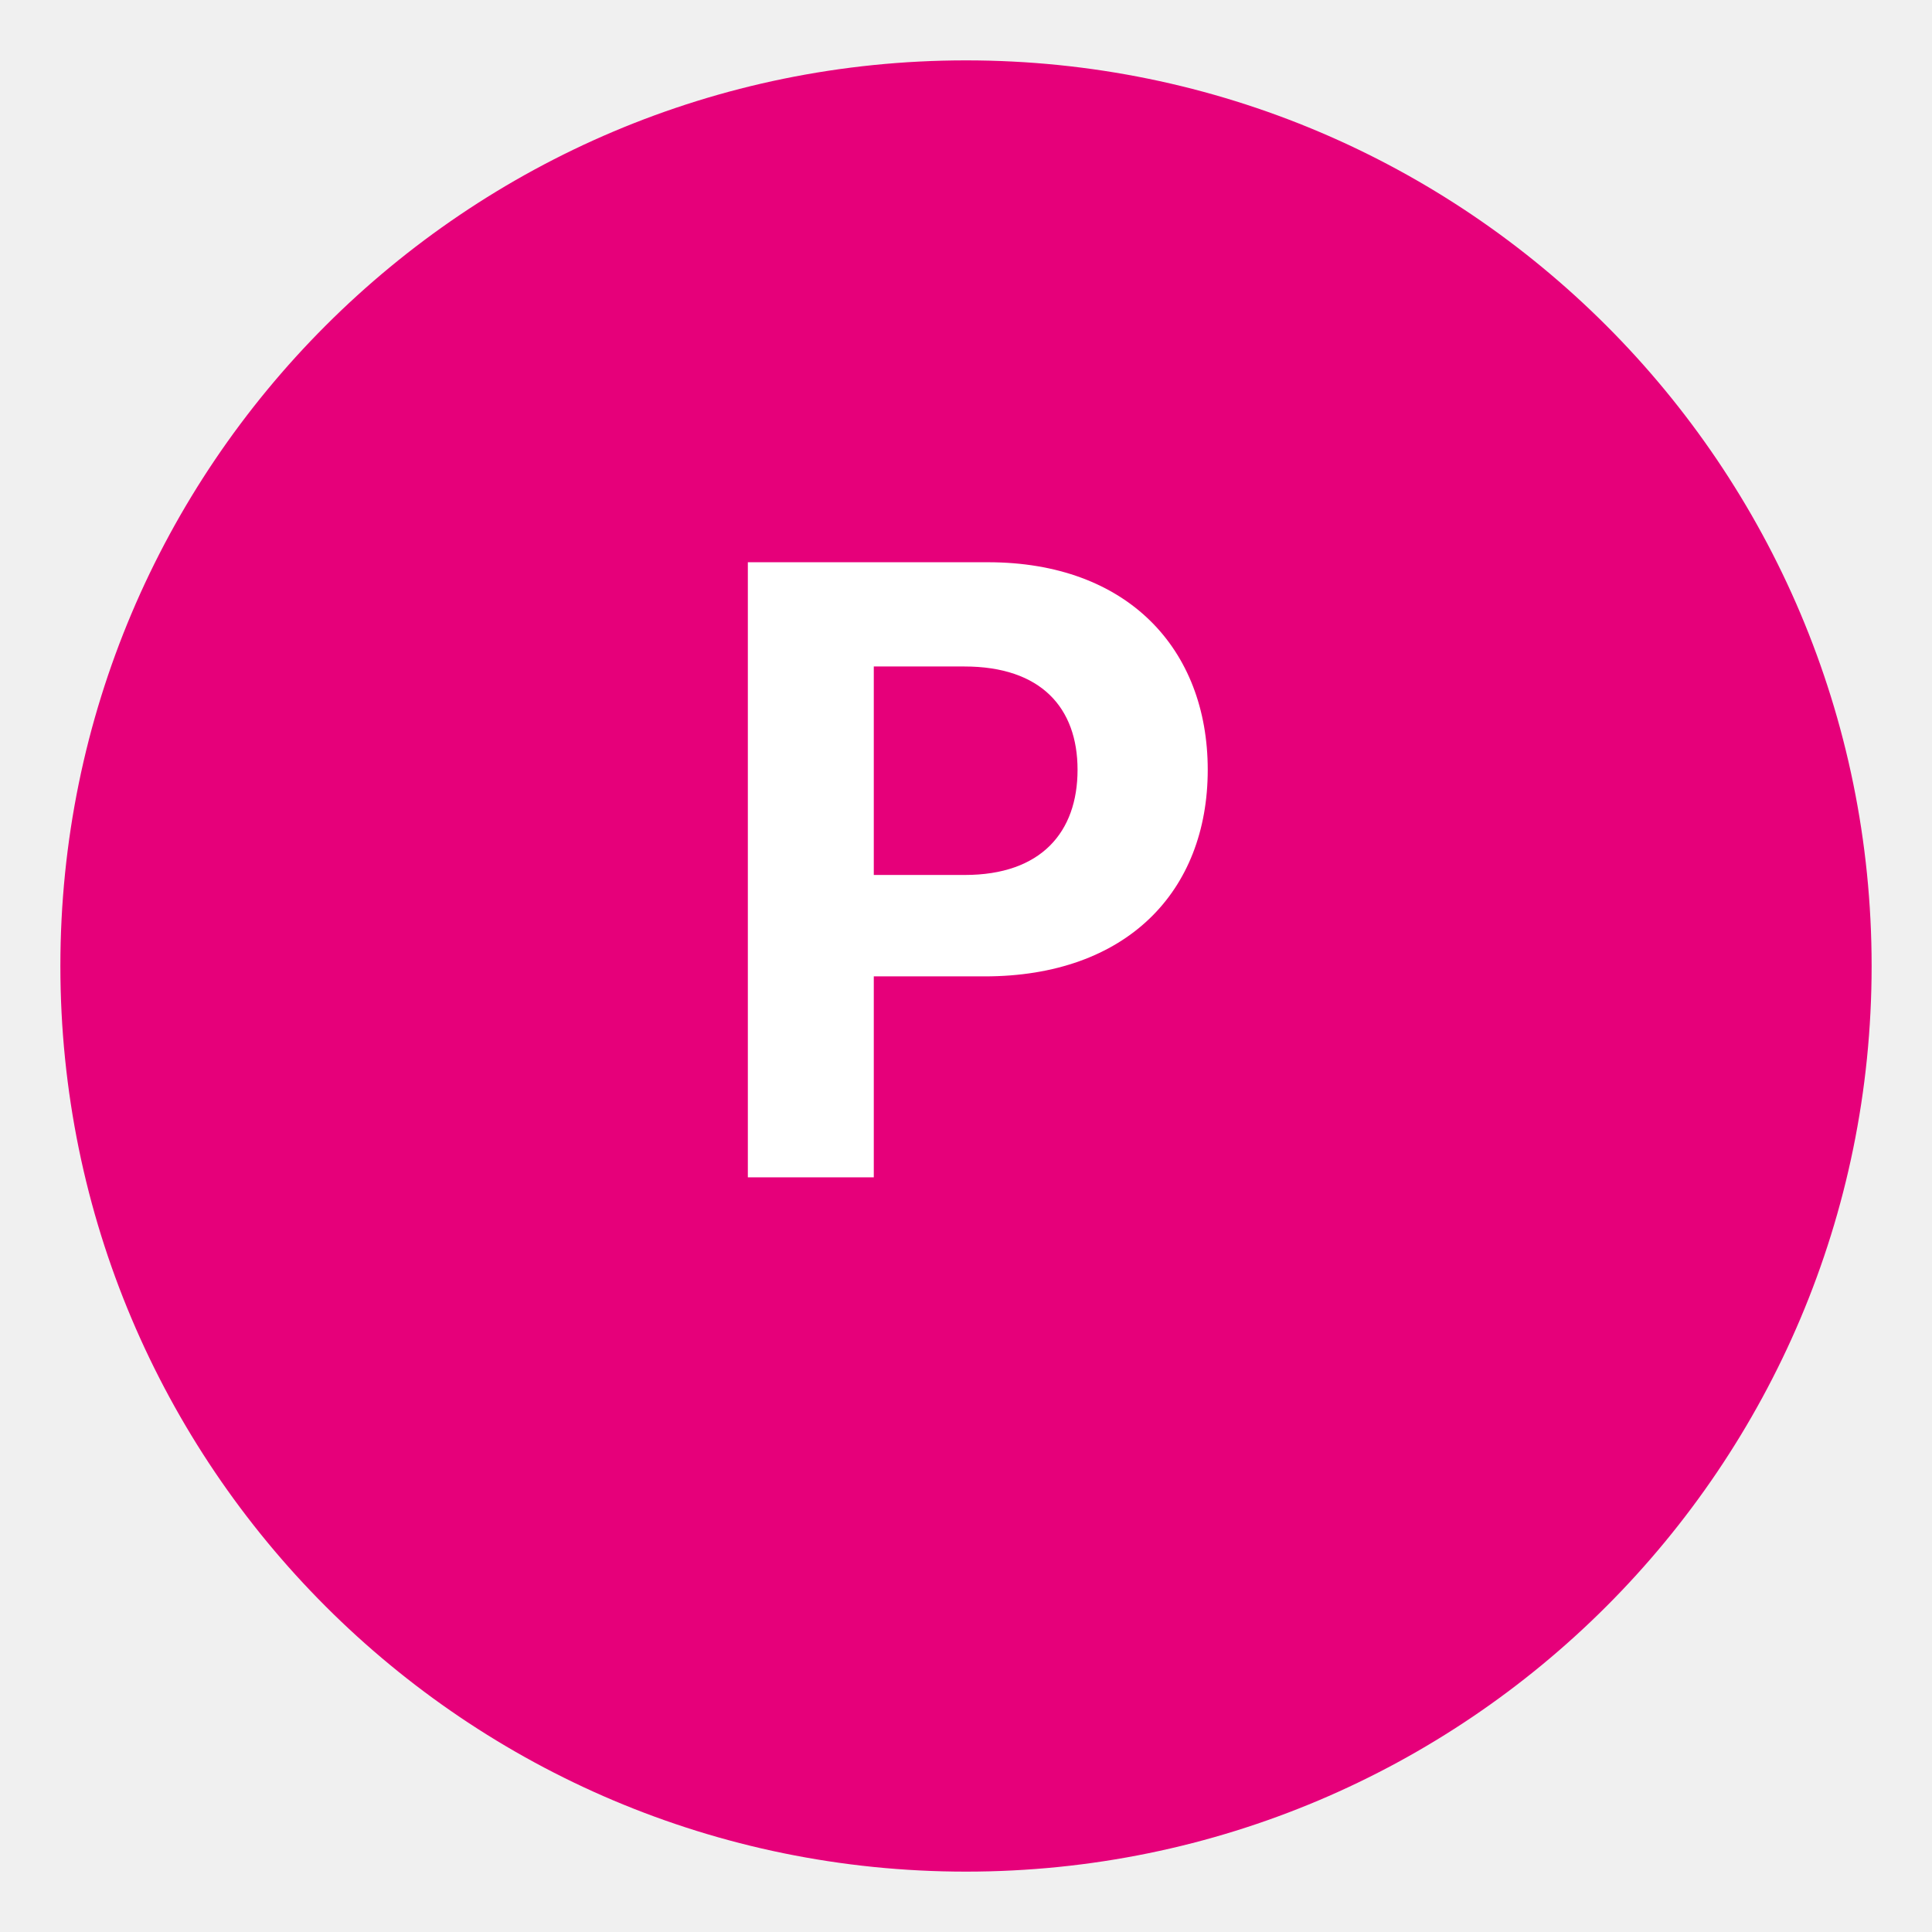
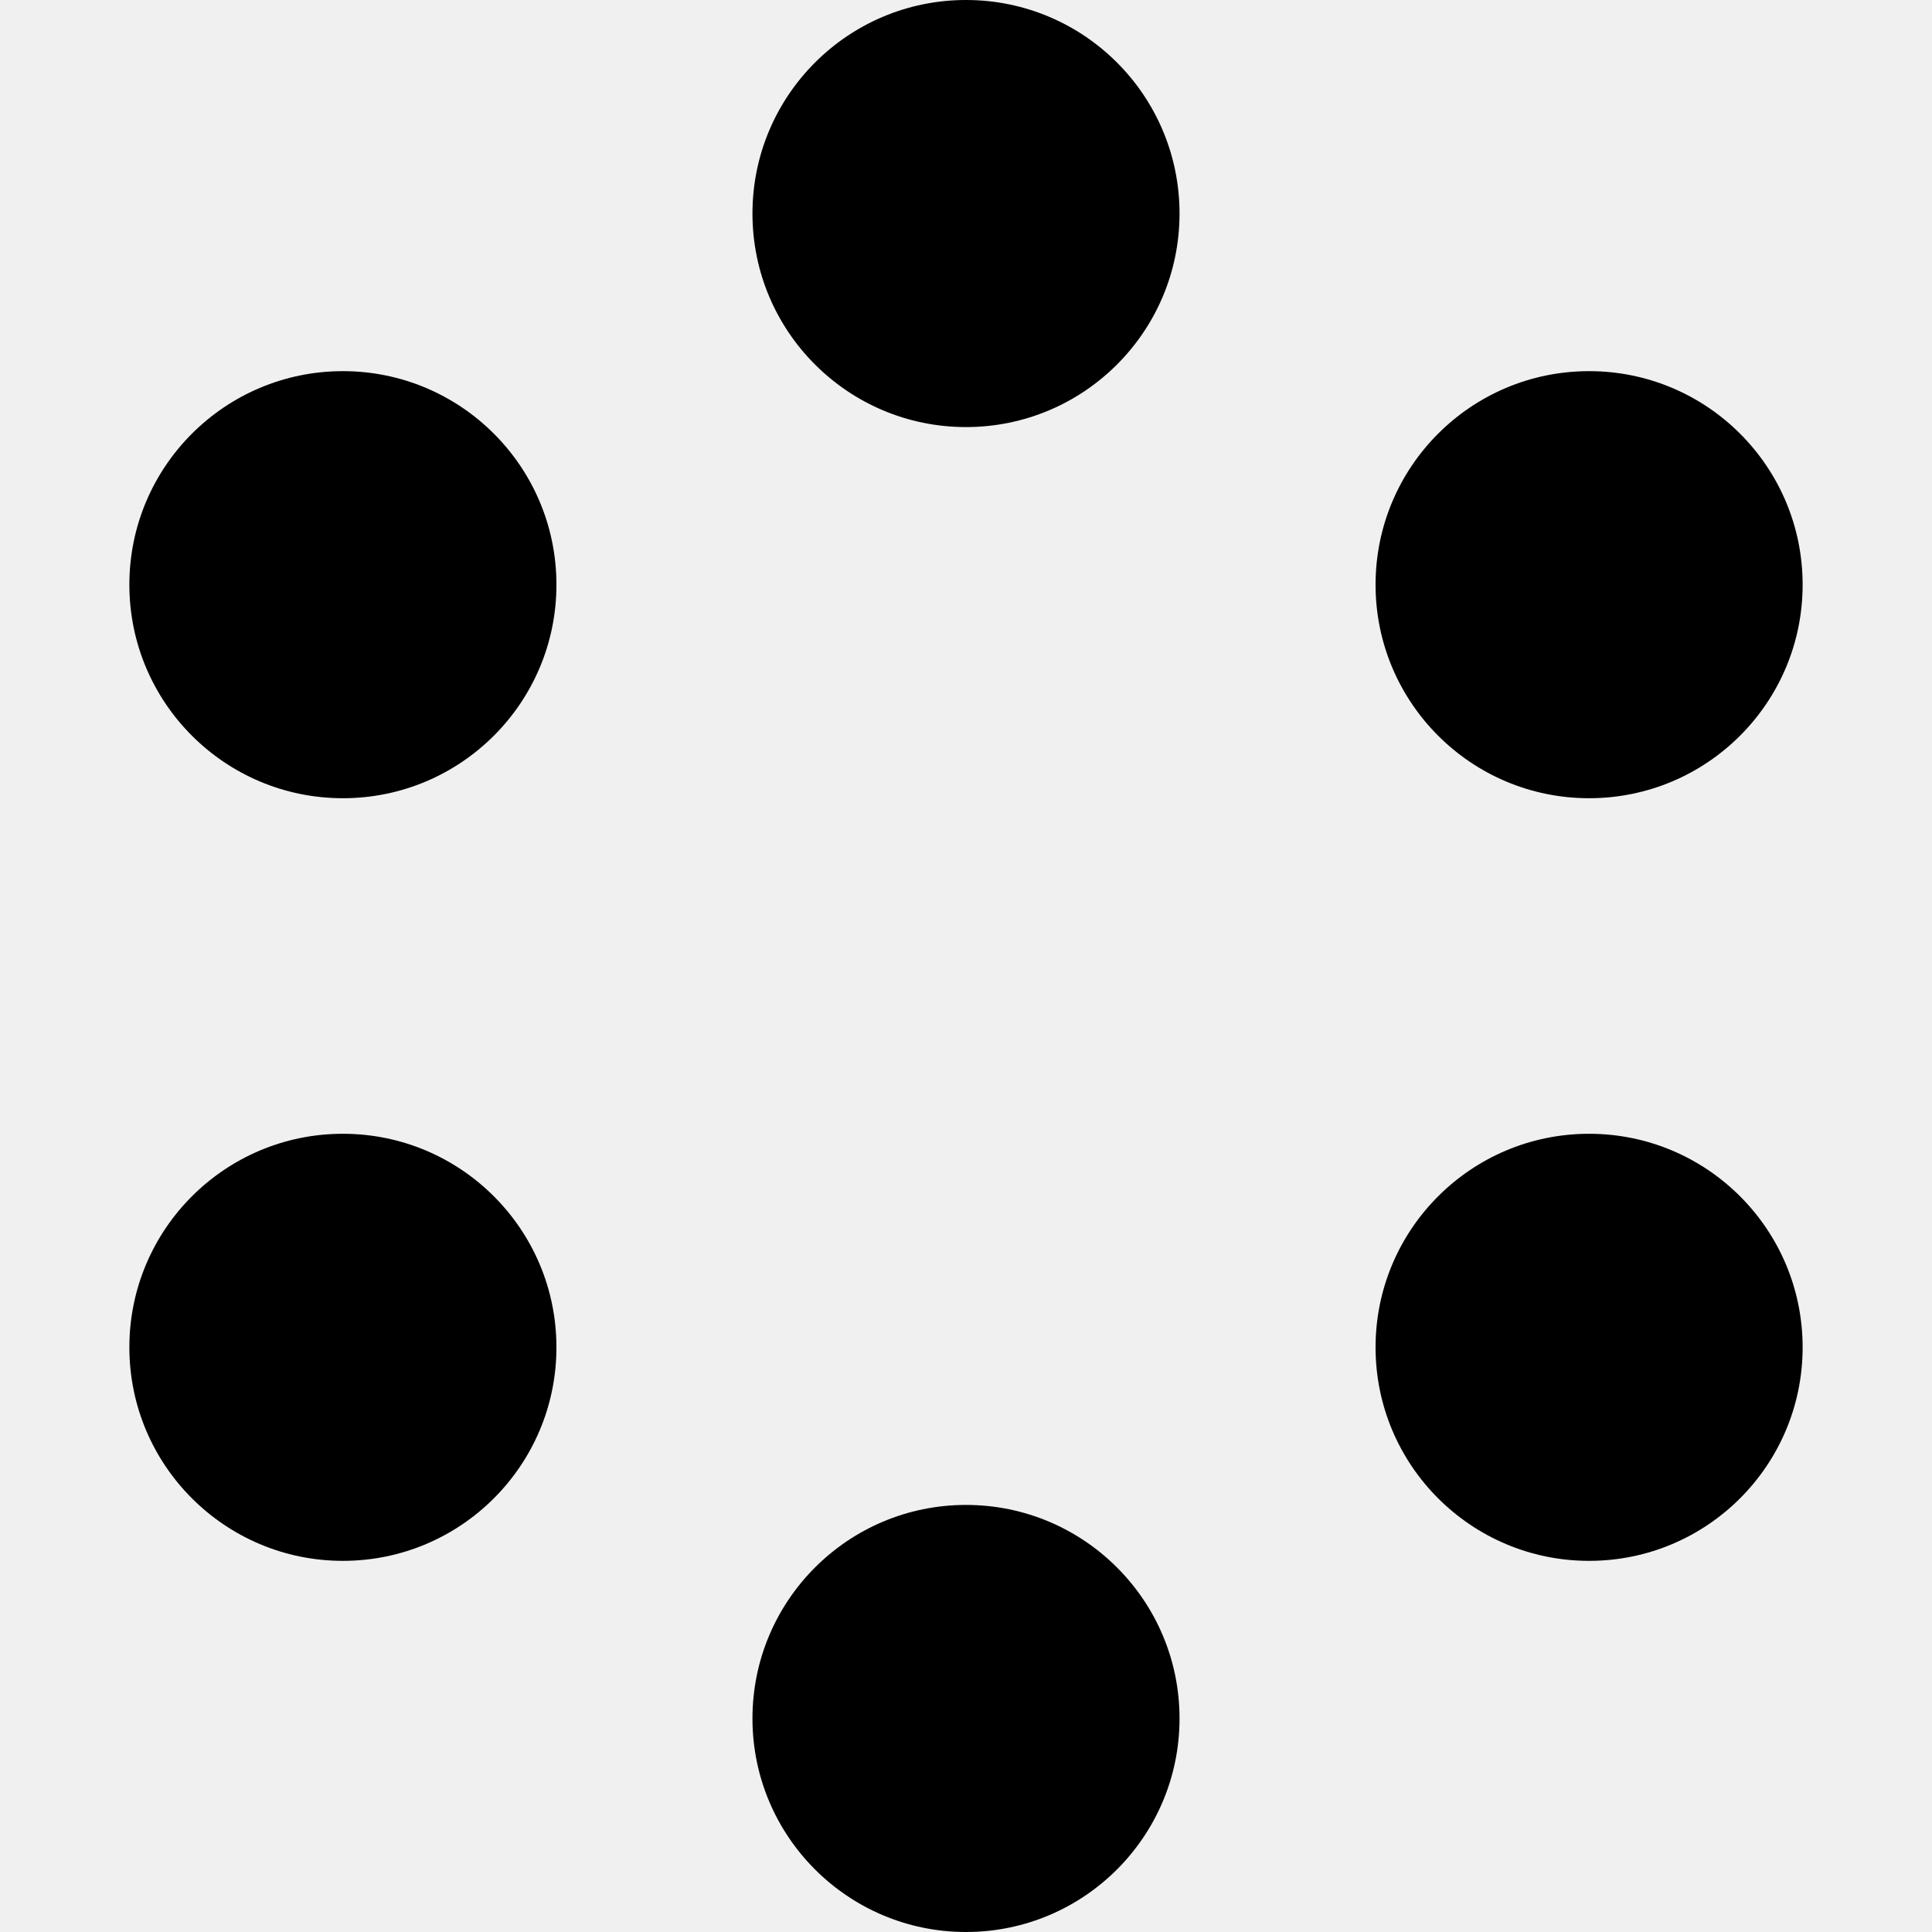
- <svg xmlns="http://www.w3.org/2000/svg" viewBox="0 0 64 64" width="64" height="64" aria-hidden="true">
-   <circle cx="32" cy="32" r="30" fill="#E6007A" />
-   <text x="32" y="39" font-family="Inter, Arial, sans-serif" font-size="28" text-anchor="middle" fill="#fff" font-weight="700">P</text>
+ <svg xmlns="http://www.w3.org/2000/svg" viewBox="0 0 342 342" width="64" height="64">
+   <circle cx="171" cy="37.8" r="37.8" fill="#000" />
+   <circle cx="171" cy="304.2" r="37.8" fill="#000" />
+   <circle cx="60.7" cy="103.5" r="37.8" fill="#000" />
+   <circle cx="281.3" cy="238.5" r="37.8" fill="#000" />
+   <circle cx="281.3" cy="103.5" r="37.8" fill="#000" />
+   <circle cx="60.7" cy="238.5" r="37.8" fill="#000" />
</svg>
